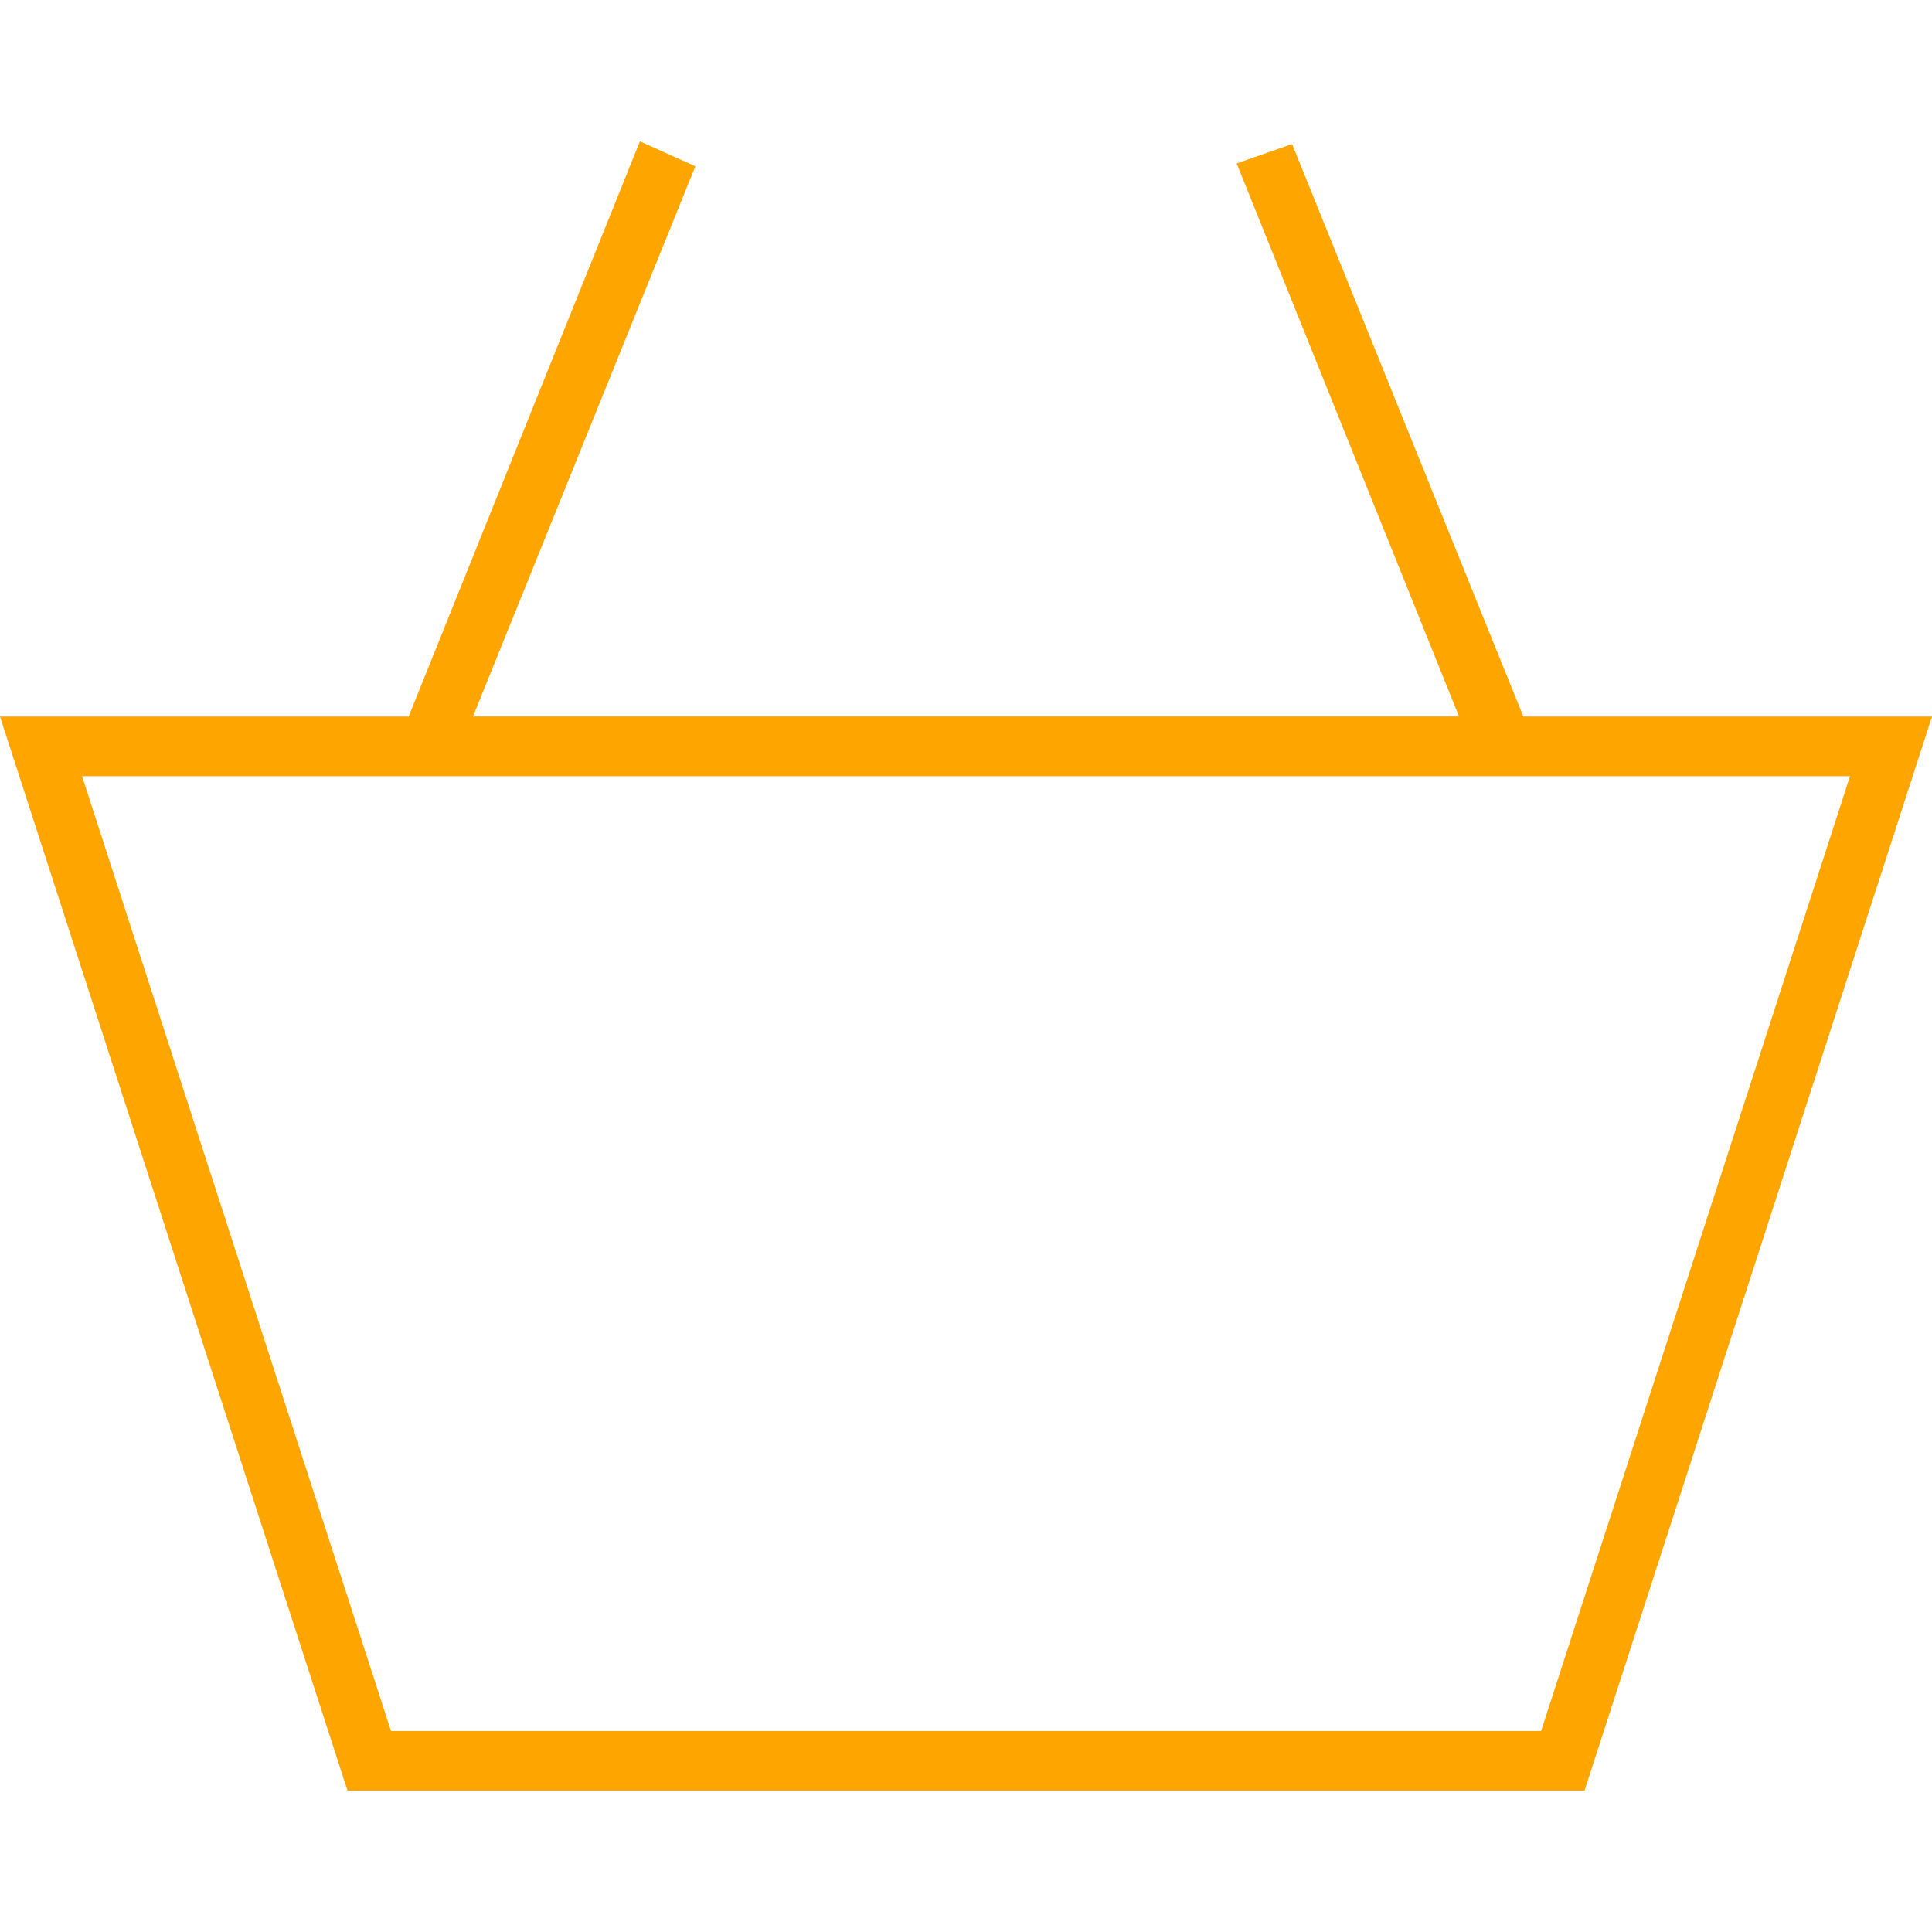
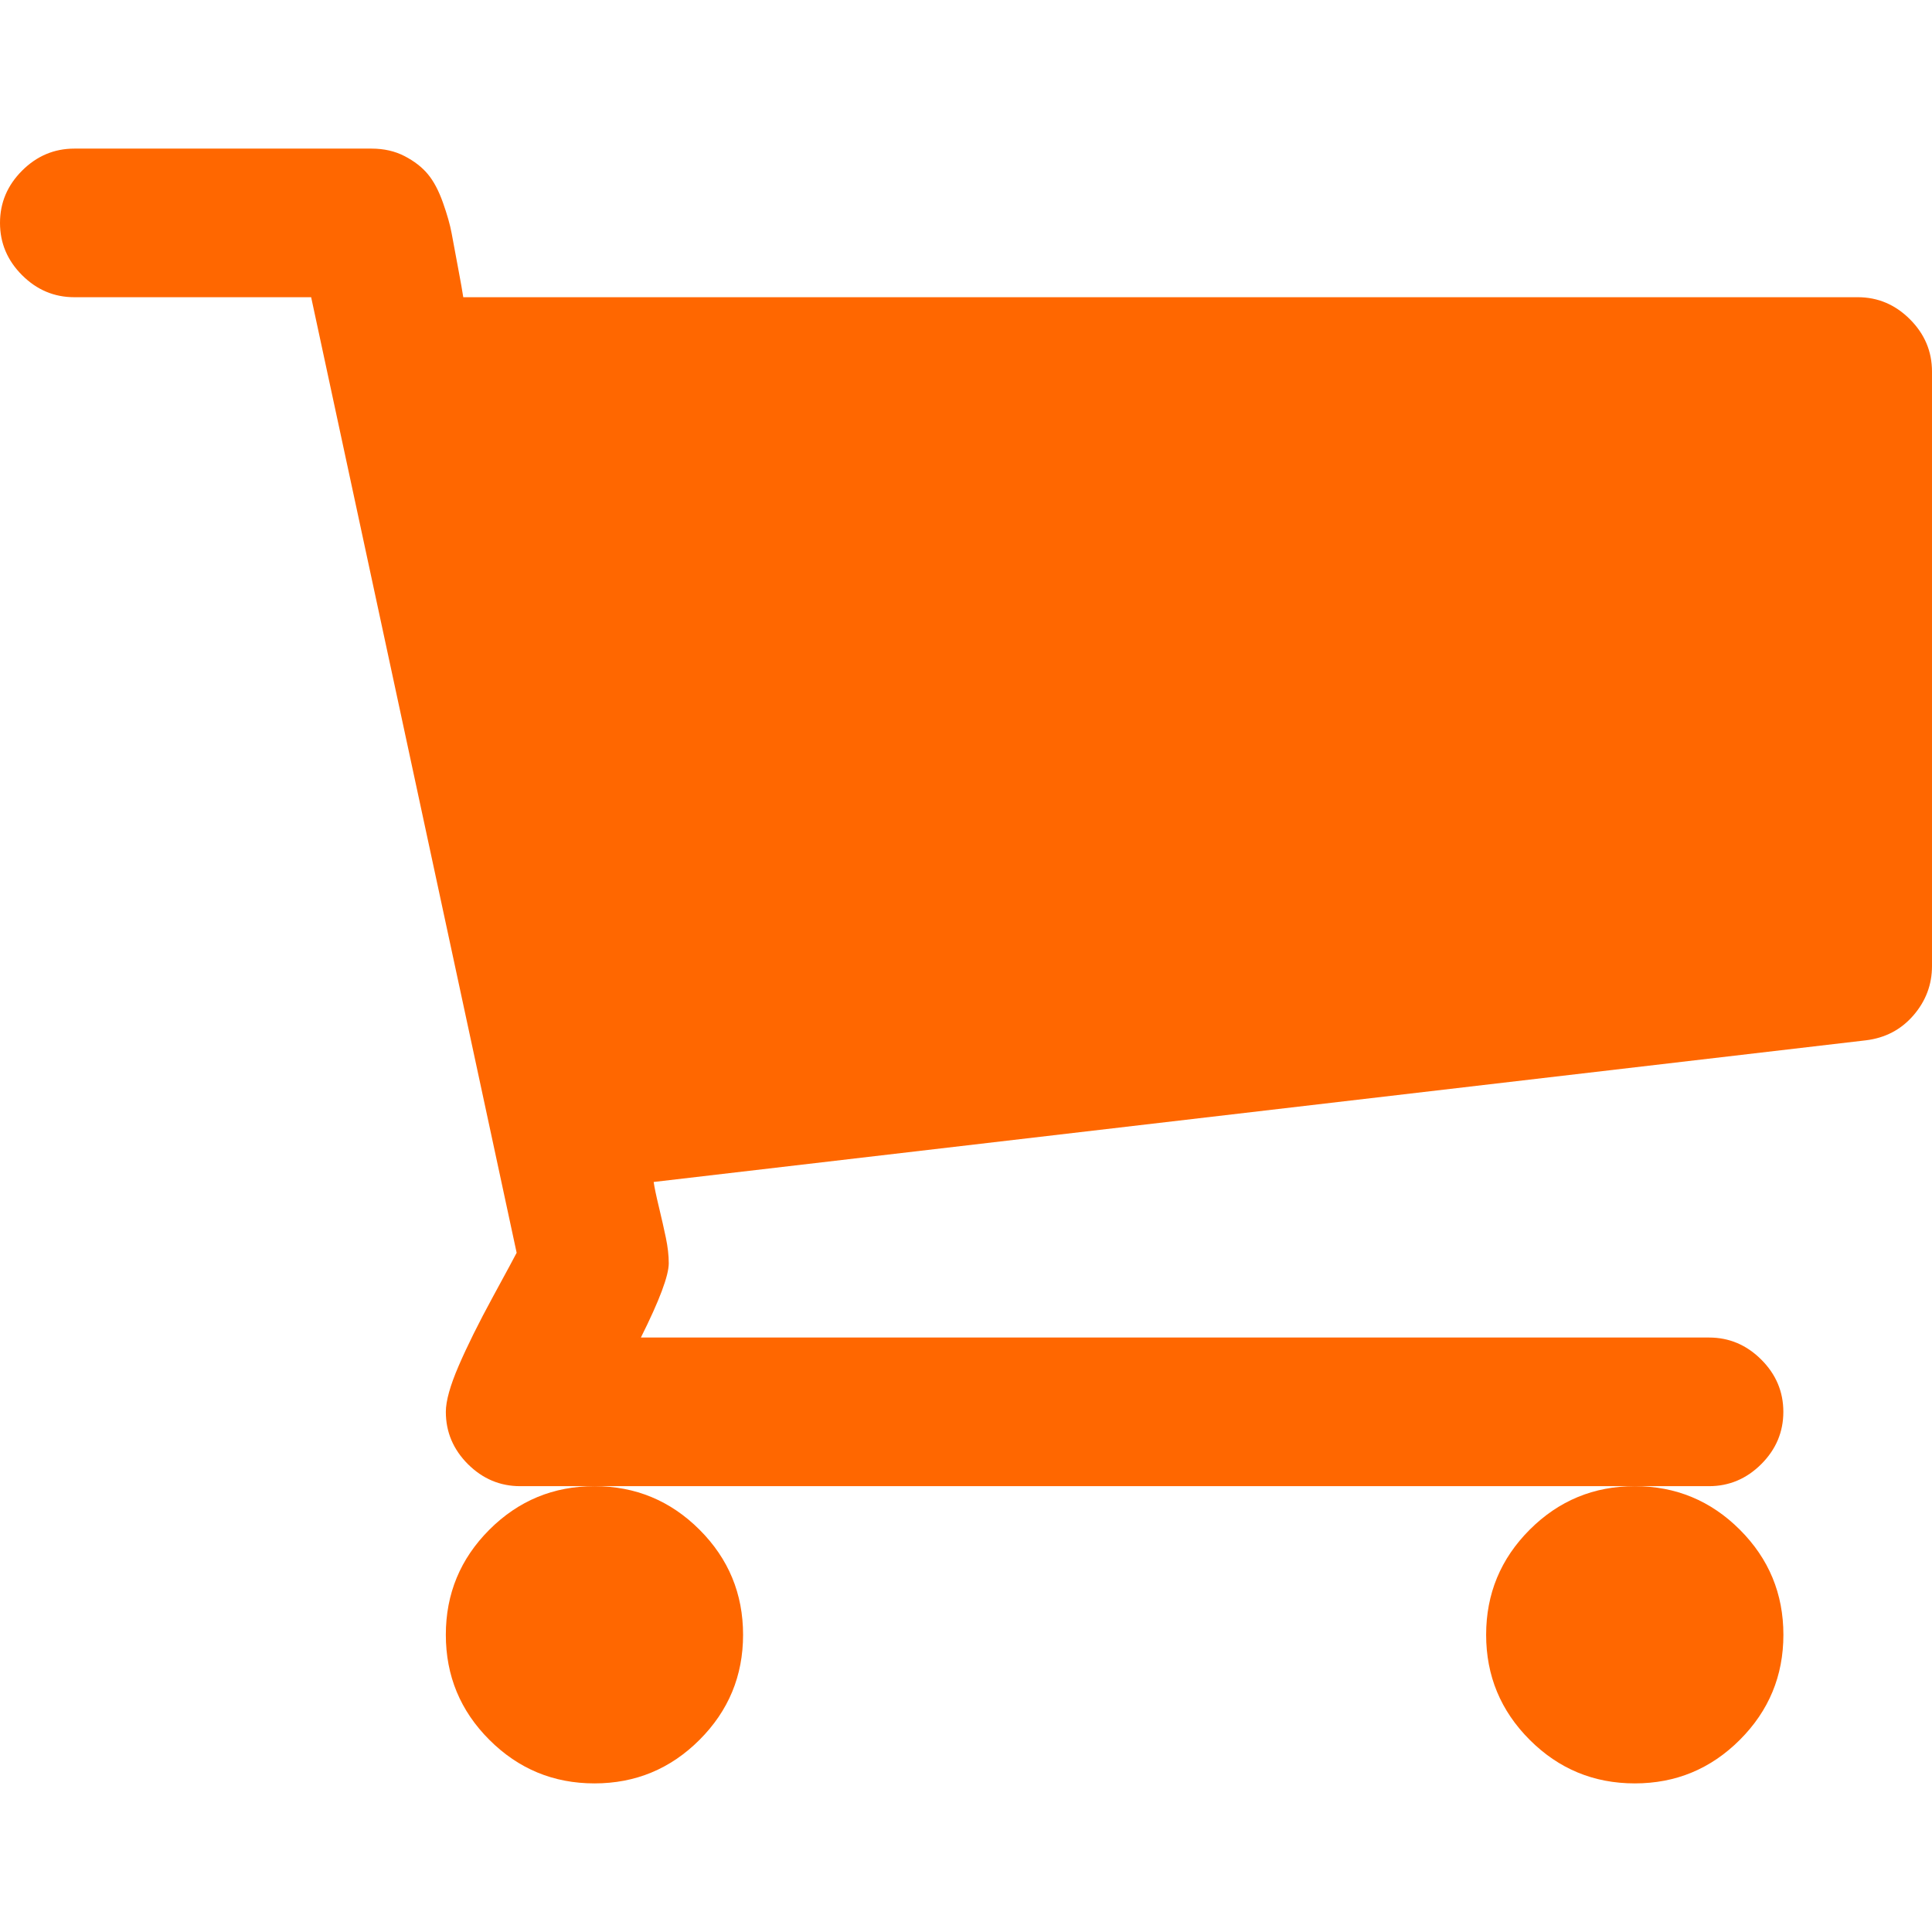
- <svg xmlns="http://www.w3.org/2000/svg" version="1.1" id="Capa_1" x="0px" y="0px" viewBox="0 0 64.749 64.749" style="enable-background:new 0 0 64.749 64.749;" xml:space="preserve">
+ <svg xmlns="http://www.w3.org/2000/svg" version="1.1" id="Capa_1" x="0px" y="0px" width="475.084px" height="475.085px" viewBox="0 0 475.084 475.085" style="enable-background:new 0 0 475.084 475.085;" xml:space="preserve">
  <g>
- 	
+     <g>
+       <path d="M365.446,401.998c0,10.092,3.579,18.702,10.711,25.834c7.132,7.139,15.749,10.711,25.845,10.711    c10.081,0,18.698-3.572,25.83-10.711c7.139-7.132,10.711-15.742,10.711-25.834s-3.568-18.702-10.711-25.841    c-7.132-7.132-15.749-10.704-25.83-10.704c-10.096,0-18.713,3.572-25.845,10.704C369.025,383.296,365.446,391.906,365.446,401.998    z" fill="#ff6700" />
+       <path d="M469.658,78.51c-3.618-3.617-7.898-5.426-12.848-5.426H113.918c-0.193-1.331-0.621-3.756-1.287-7.277    c-0.666-3.523-1.188-6.329-1.569-8.425c-0.383-2.087-1.093-4.611-2.142-7.561c-1.047-2.952-2.284-5.286-3.711-6.995    c-1.425-1.718-3.328-3.189-5.708-4.43c-2.378-1.233-5.092-1.853-8.136-1.853H18.276c-4.952,0-9.234,1.812-12.85,5.424    C1.809,45.583,0,49.868,0,54.816s1.809,9.231,5.426,12.847c3.619,3.617,7.902,5.424,12.85,5.424h58.237l50.532,234.976    c-0.378,0.76-2.329,4.373-5.852,10.848c-3.521,6.475-6.328,12.135-8.42,16.988c-2.093,4.859-3.14,8.616-3.14,11.279    c0,4.948,1.809,9.232,5.424,12.854c3.621,3.606,7.902,5.421,12.851,5.421h18.272h255.815h18.261c4.948,0,9.232-1.814,12.847-5.421    c3.62-3.621,5.427-7.905,5.427-12.854c0-4.949-1.807-9.233-5.427-12.847c-3.614-3.614-7.898-5.428-12.847-5.428h-262.66    c4.57-9.138,6.854-15.222,6.854-18.268c0-1.909-0.238-4.004-0.715-6.283s-1.047-4.805-1.713-7.569    c-0.667-2.752-1.093-4.799-1.283-6.133l298.077-34.831c4.753-0.575,8.658-2.614,11.703-6.14c3.046-3.518,4.565-7.562,4.565-12.133    V91.363C475.082,86.415,473.278,82.132,469.658,78.51z" fill="#ff6700" />
+       <path d="M109.632,401.998c0,10.092,3.567,18.702,10.706,25.834c7.141,7.139,15.75,10.711,25.841,10.711    c10.085,0,18.699-3.572,25.835-10.711c7.139-7.132,10.71-15.742,10.71-25.834s-3.568-18.702-10.71-25.841    c-7.137-7.132-15.75-10.704-25.835-10.704c-10.09,0-18.704,3.572-25.841,10.704C113.203,383.296,109.632,391.906,109.632,401.998z" fill="#ff6700" />
+     </g>
+   </g>
+   <g>
</g>
-   <path d="M51.052,24.013L43.303,4.827l-1.858,0.65l7.452,18.536H15.851l7.453-18.44l-1.858-0.836l-7.751,19.277H0l11.647,36h41.456  l11.646-36H51.052z M51.648,58.013H13.103l-10.353-32h59.251L51.648,58.013z" fill="orange" />
+   <g>
+ </g>
+   <g>
+ </g>
+   <g>
+ </g>
+   <g>
+ </g>
+   <g>
+ </g>
+   <g>
+ </g>
+   <g>
+ </g>
+   <g>
+ </g>
+   <g>
+ </g>
+   <g>
+ </g>
+   <g>
+ </g>
+   <g>
+ </g>
+   <g>
+ </g>
+   <g>
+ </g>
</svg>
